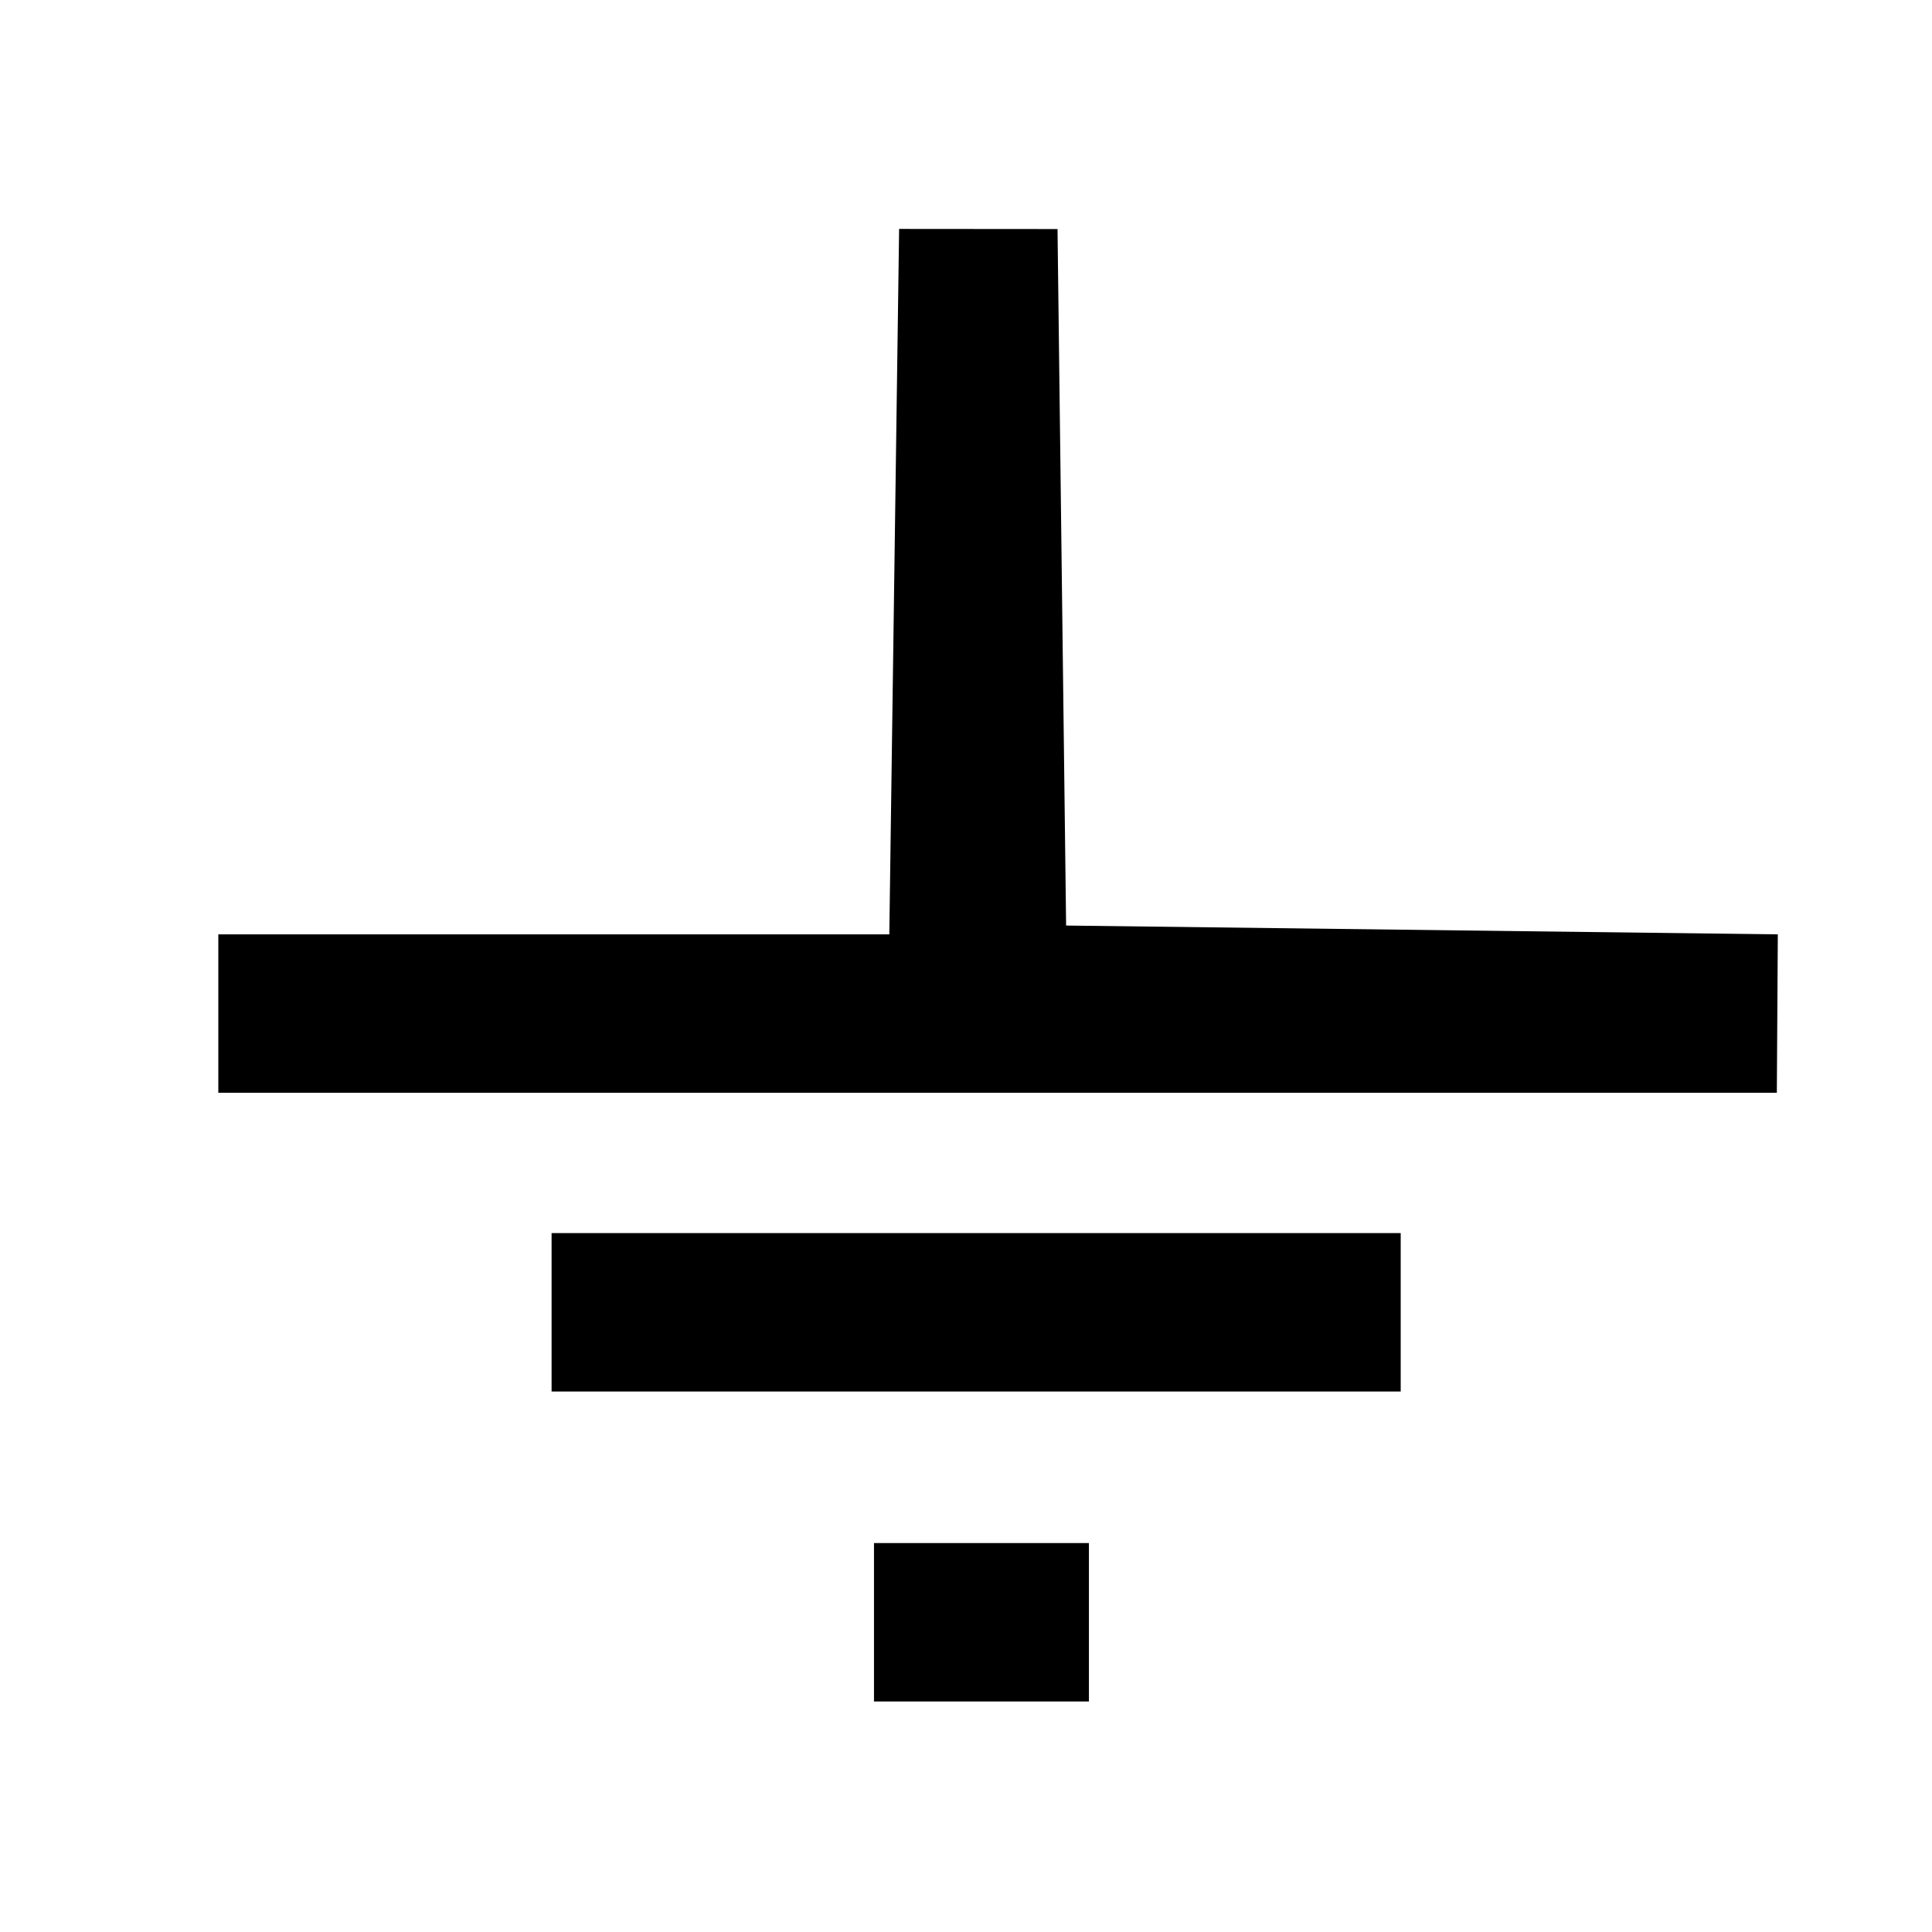
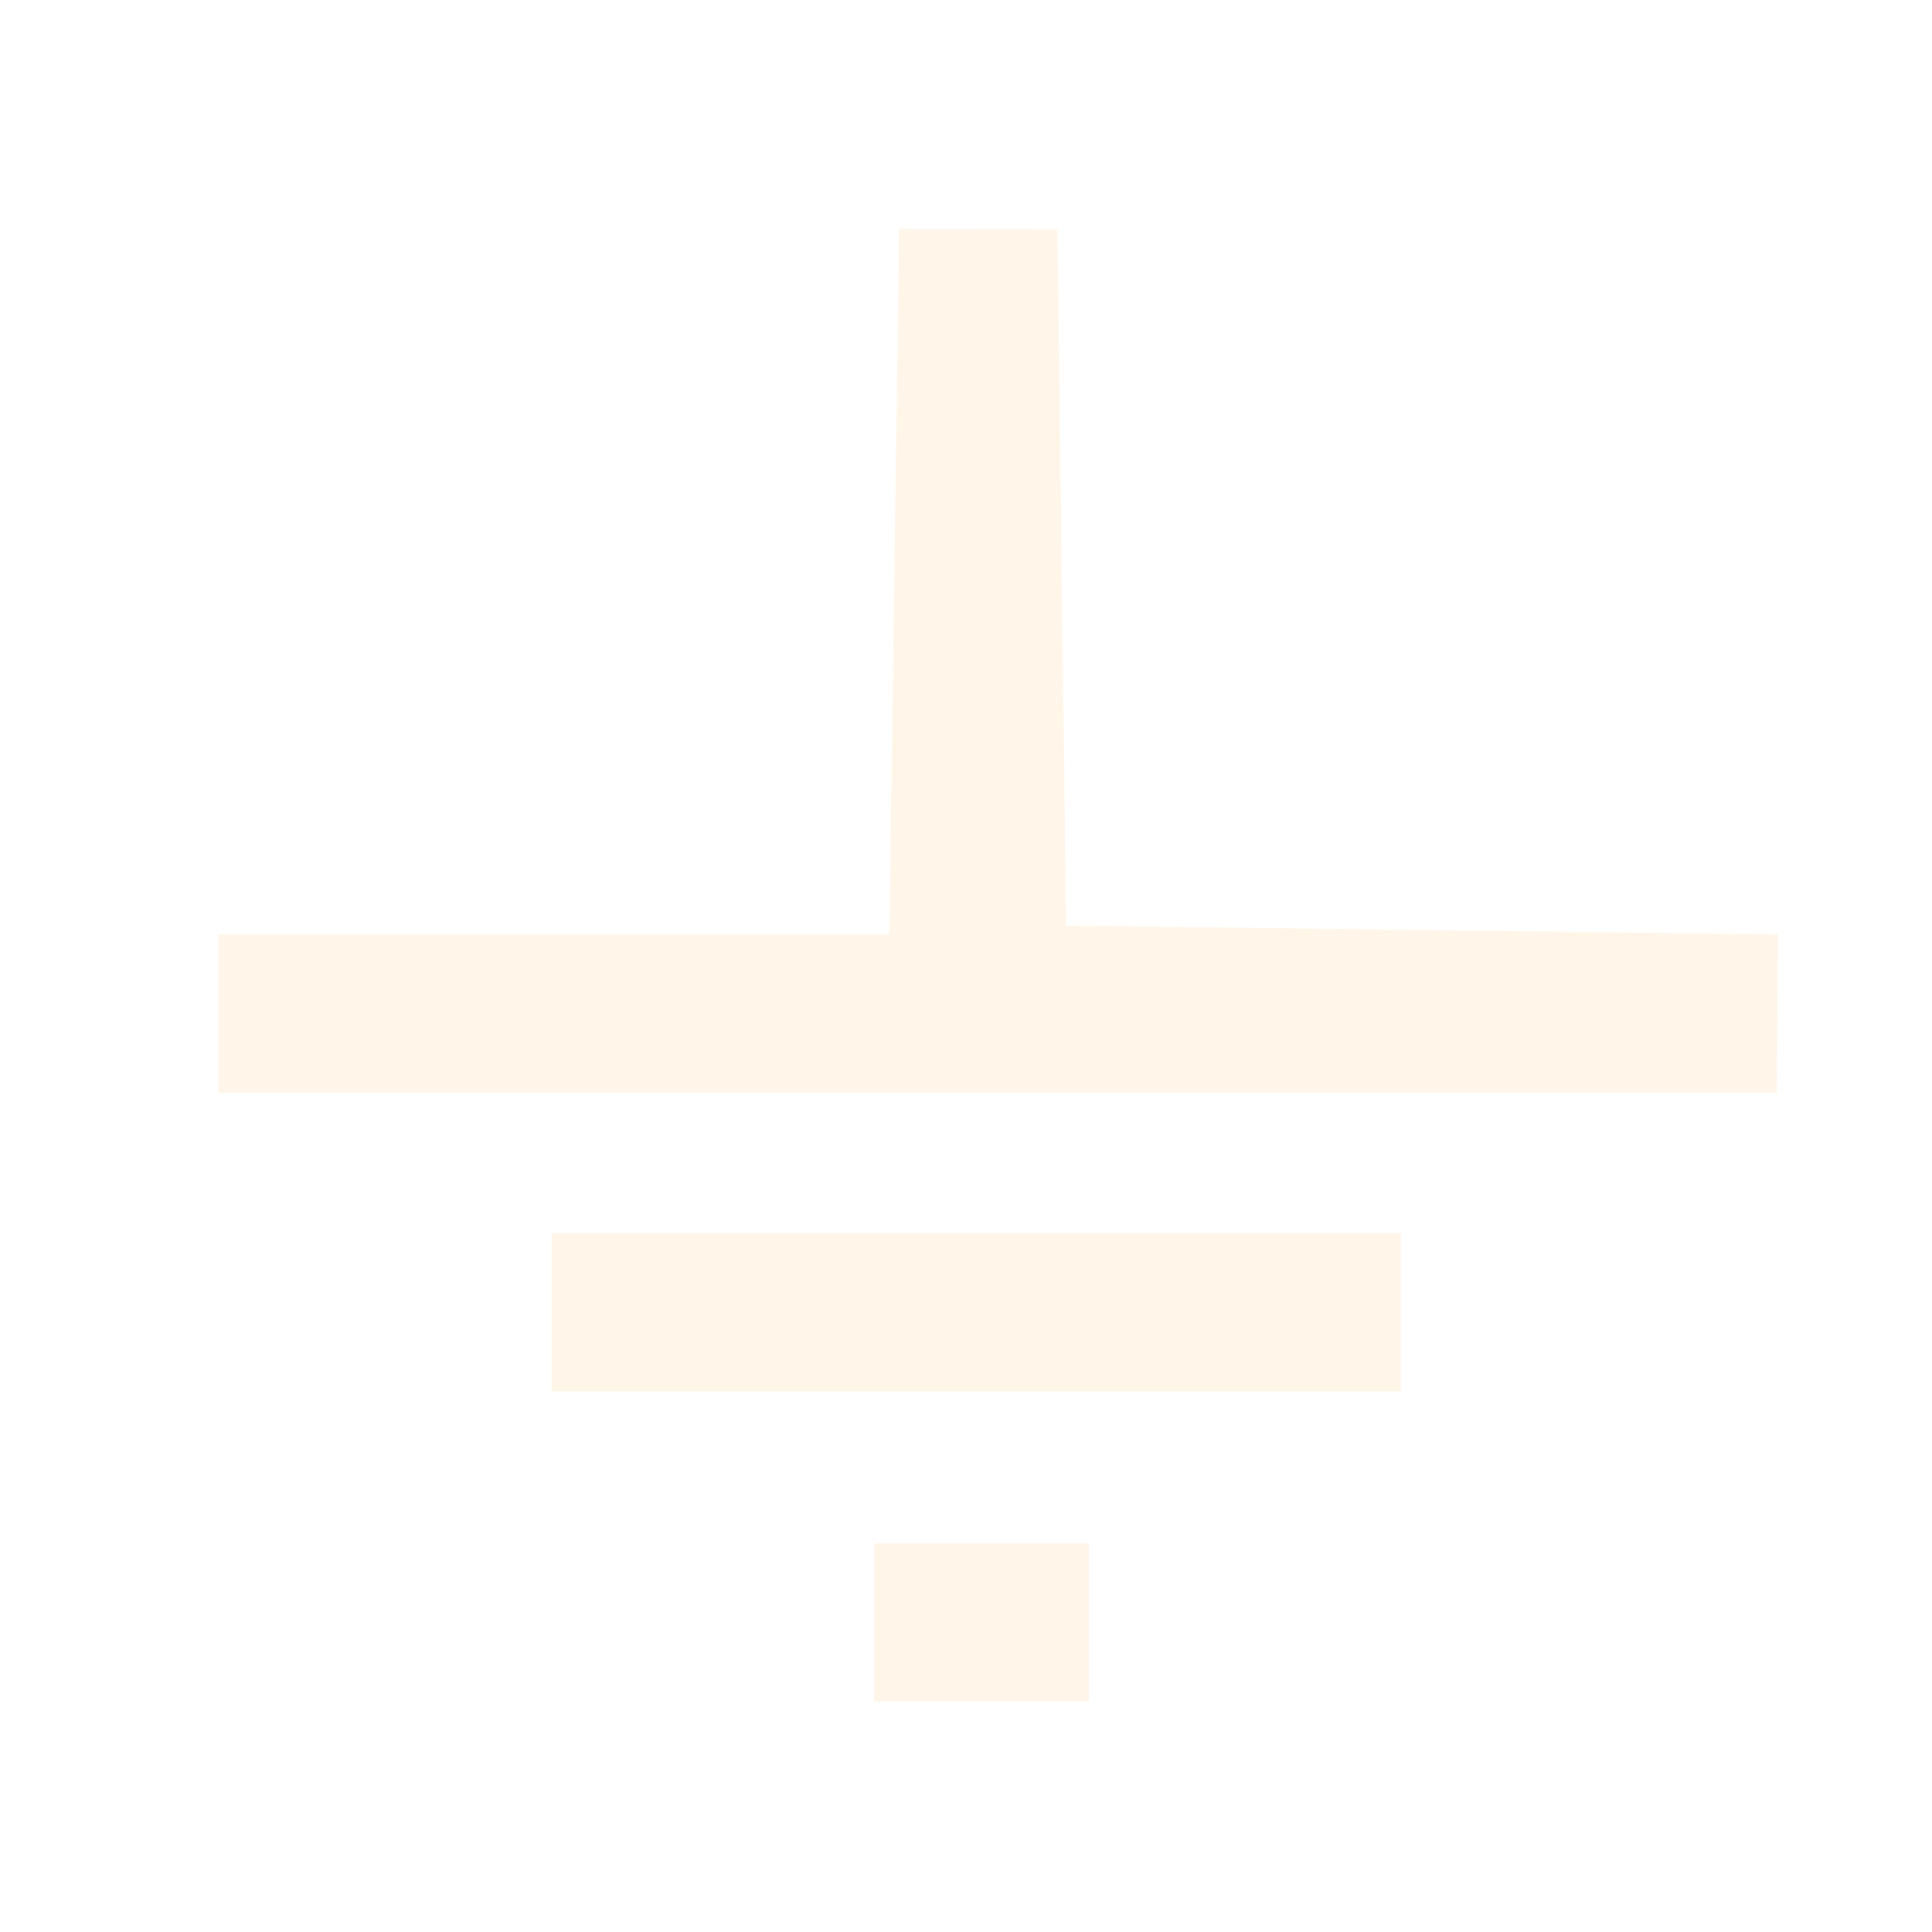
<svg xmlns="http://www.w3.org/2000/svg" width="16" height="16" id="svg2" version="1.1">
  <defs id="defs4" />
  <g id="layer1" transform="translate(0,-1036.362)">
-     <path style="fill:none;stroke:#000000;stroke-width:1.312px;stroke-linecap:butt;stroke-linejoin:miter;stroke-opacity:1" d="m 8.102,1038.267 0.08,6.489 -6.374,0 12.907,0 -6.702,-0.083 z" id="path3796" />
-     <path style="fill:none;stroke:#000000;stroke-width:1.312px;stroke-linecap:butt;stroke-linejoin:miter;stroke-opacity:1" d="m 4.568,1047.23 7.032,0 z" id="path3798" />
-     <path style="fill:none;stroke:#000000;stroke-width:1.312px;stroke-linecap:butt;stroke-linejoin:miter;stroke-opacity:1" d="m 7.238,1049.797 1.78,0 z" id="path3800" />
+     <path style="fill:none;stroke:#FFF6E9;stroke-width:1.312px;stroke-linecap:butt;stroke-linejoin:miter;stroke-opacity:1" d="m 8.102,1038.267 0.08,6.489 -6.374,0 12.907,0 -6.702,-0.083 z" id="path3796" />
+     <path style="fill:none;stroke:#FFF6E9;stroke-width:1.312px;stroke-linecap:butt;stroke-linejoin:miter;stroke-opacity:1" d="m 4.568,1047.23 7.032,0 z" id="path3798" />
+     <path style="fill:none;stroke:#FFF6E9;stroke-width:1.312px;stroke-linecap:butt;stroke-linejoin:miter;stroke-opacity:1" d="m 7.238,1049.797 1.78,0 z" id="path3800" />
  </g>
</svg>
